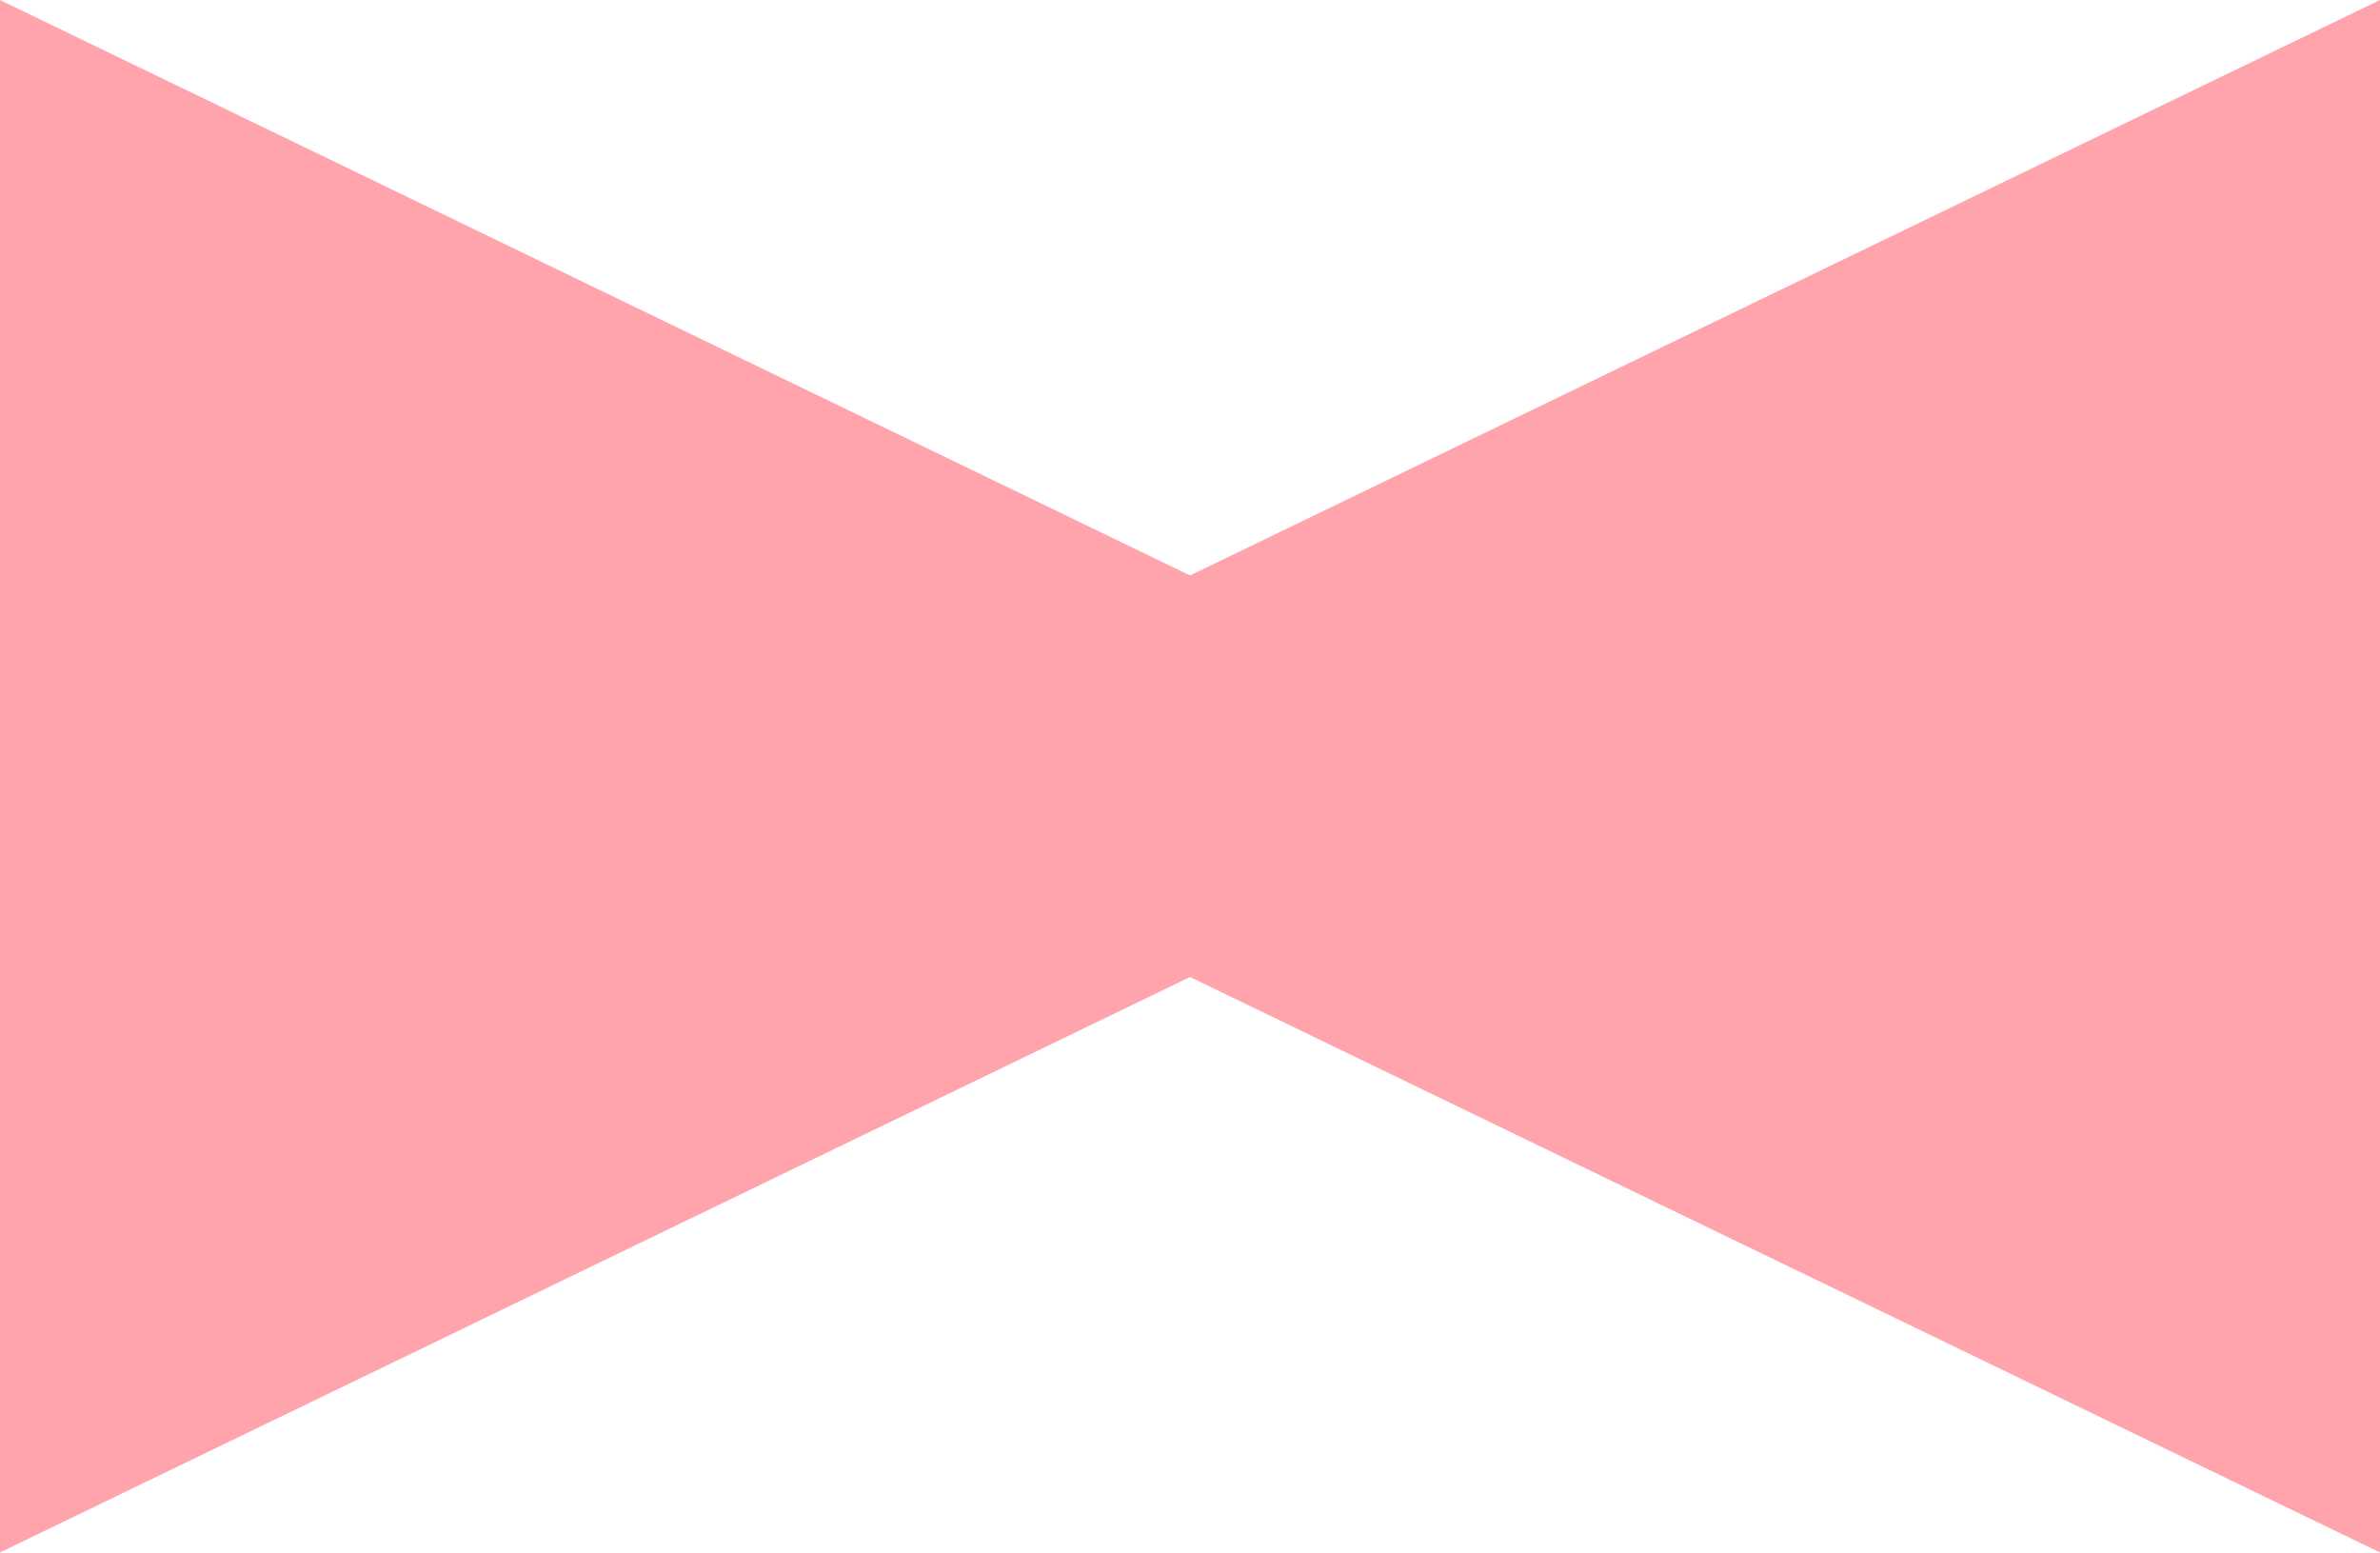
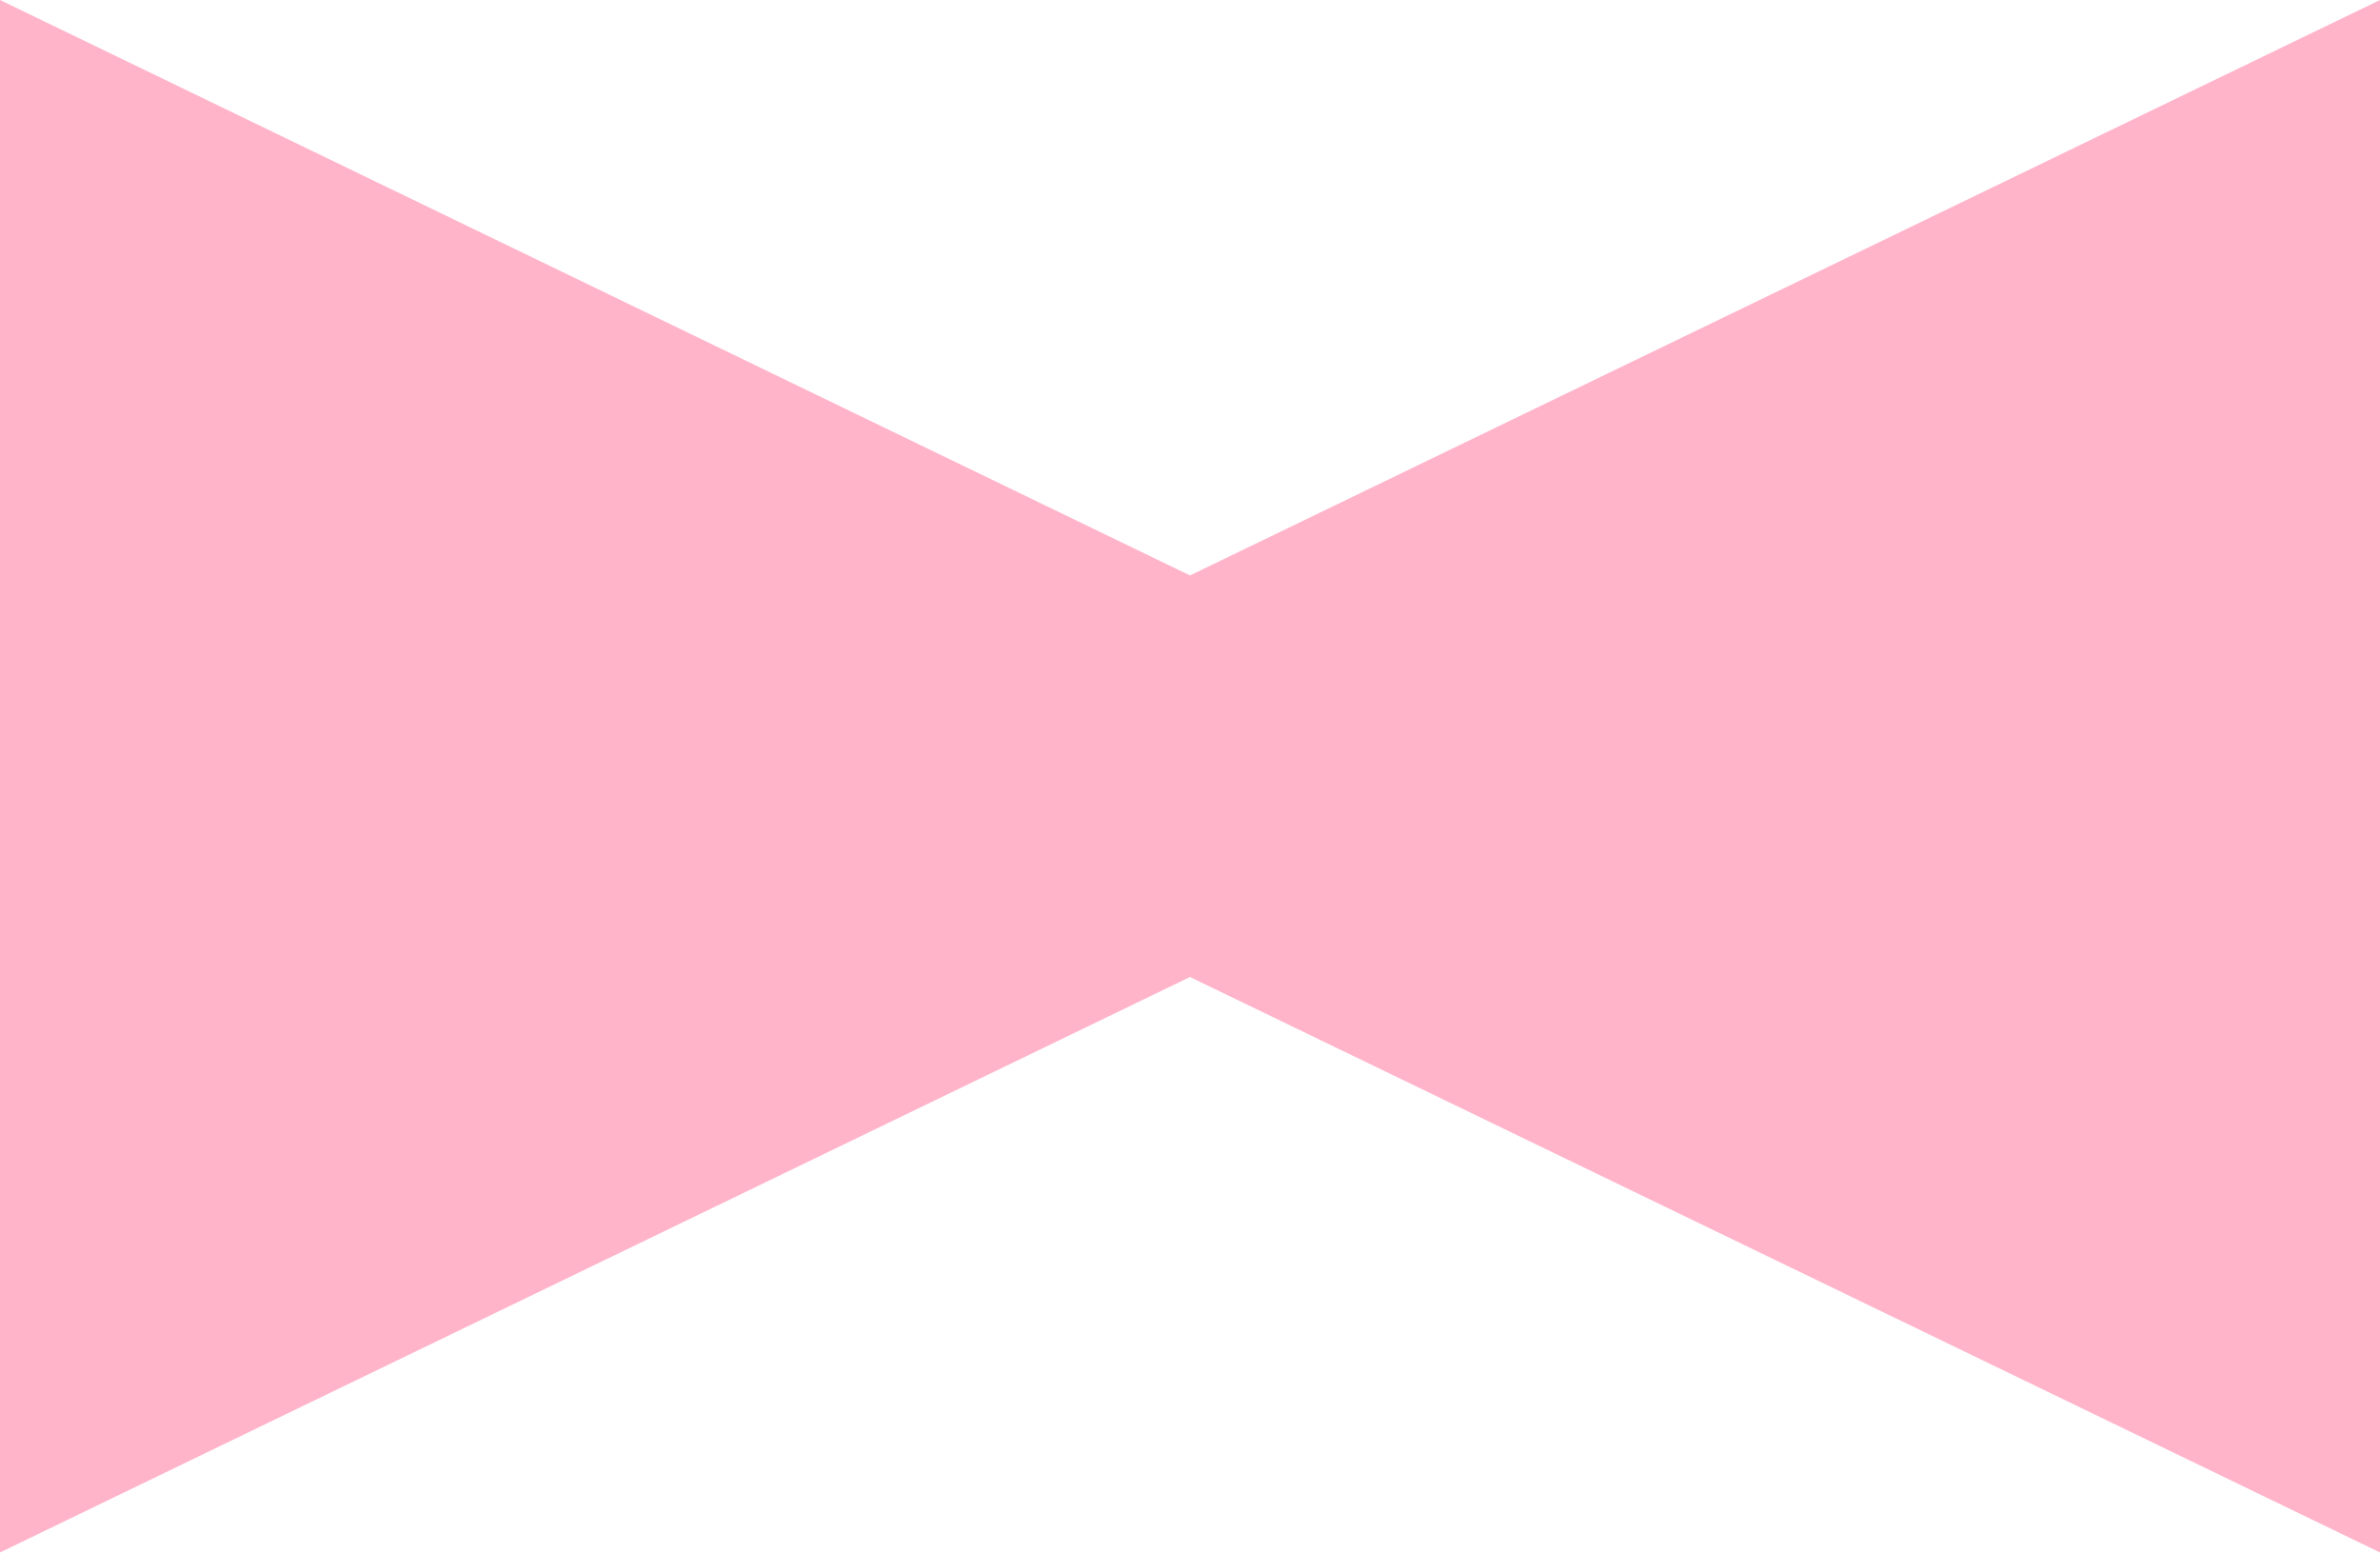
<svg xmlns="http://www.w3.org/2000/svg" id="layer-1" data-name="layer-1" viewBox="0 0 23 15">
  <defs>
-     <style>.cls-1{fill:#ffa3ac;}</style>
+     <style>.cls-1{fill:#ffb4ca;}</style>
  </defs>
  <polygon class="cls-1" points="23 0 11.5 5.56 0 0 0 15 11.5 9.44 23 15 23 0" />
</svg>
